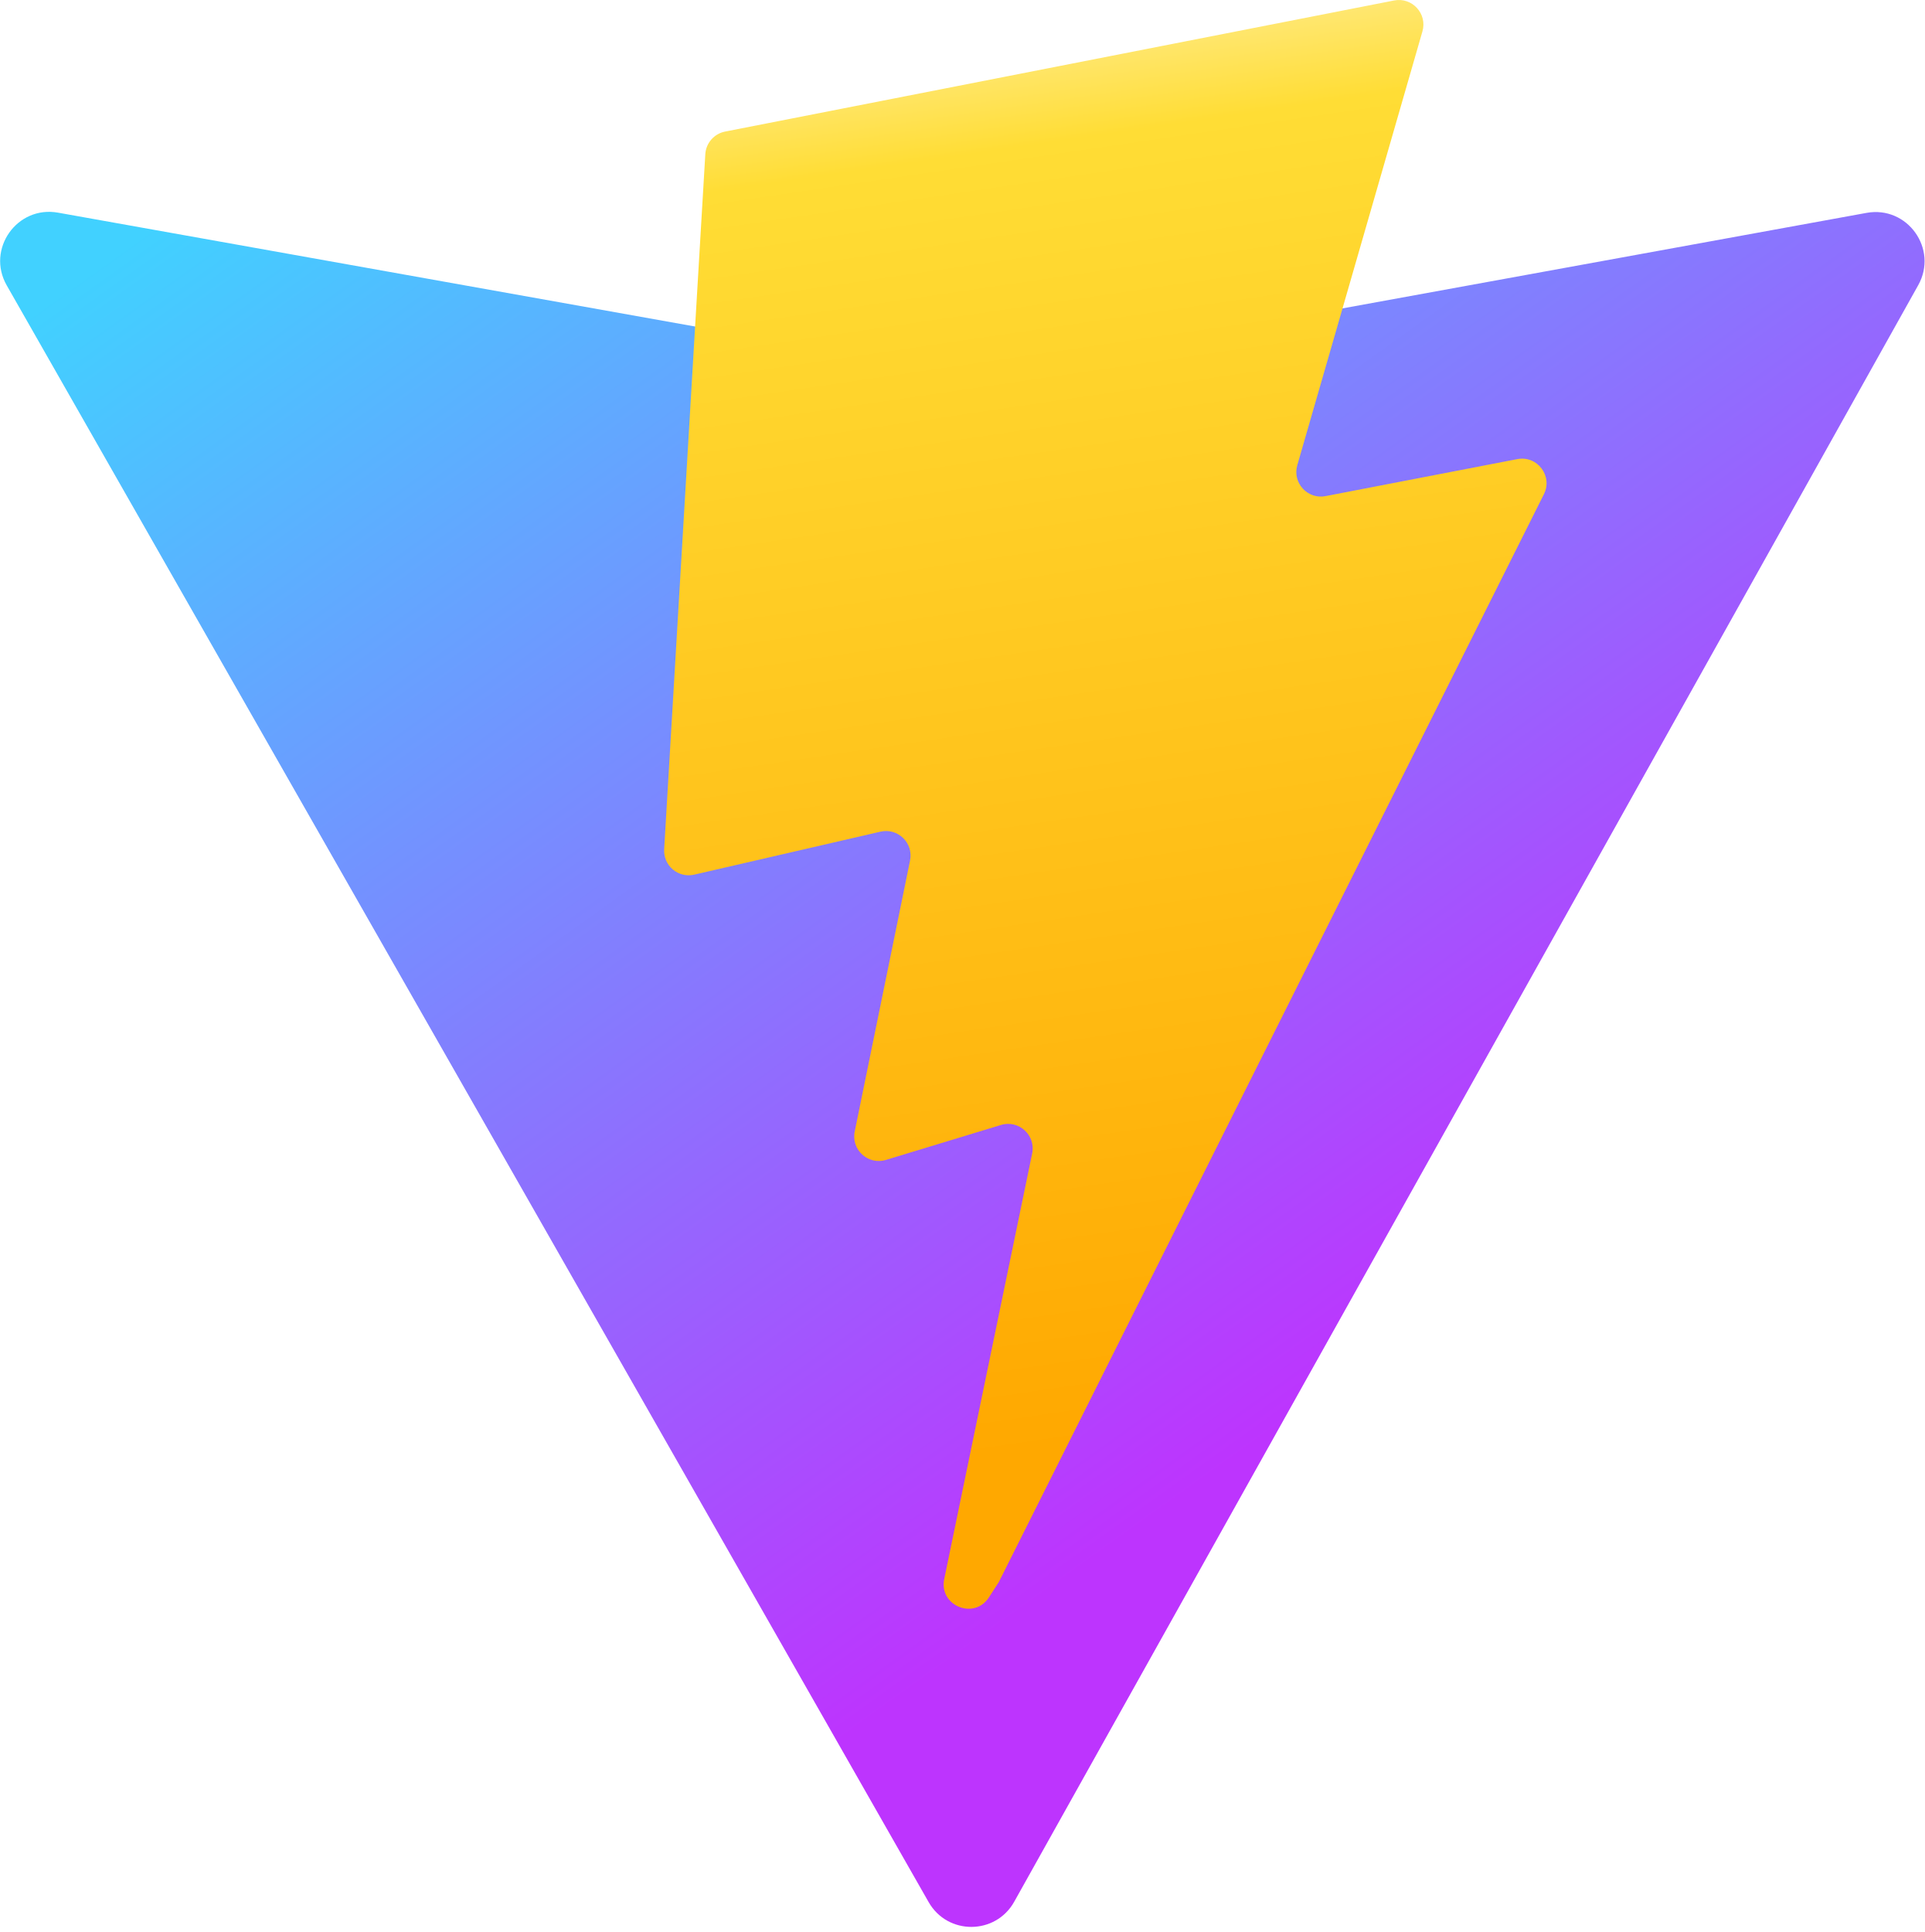
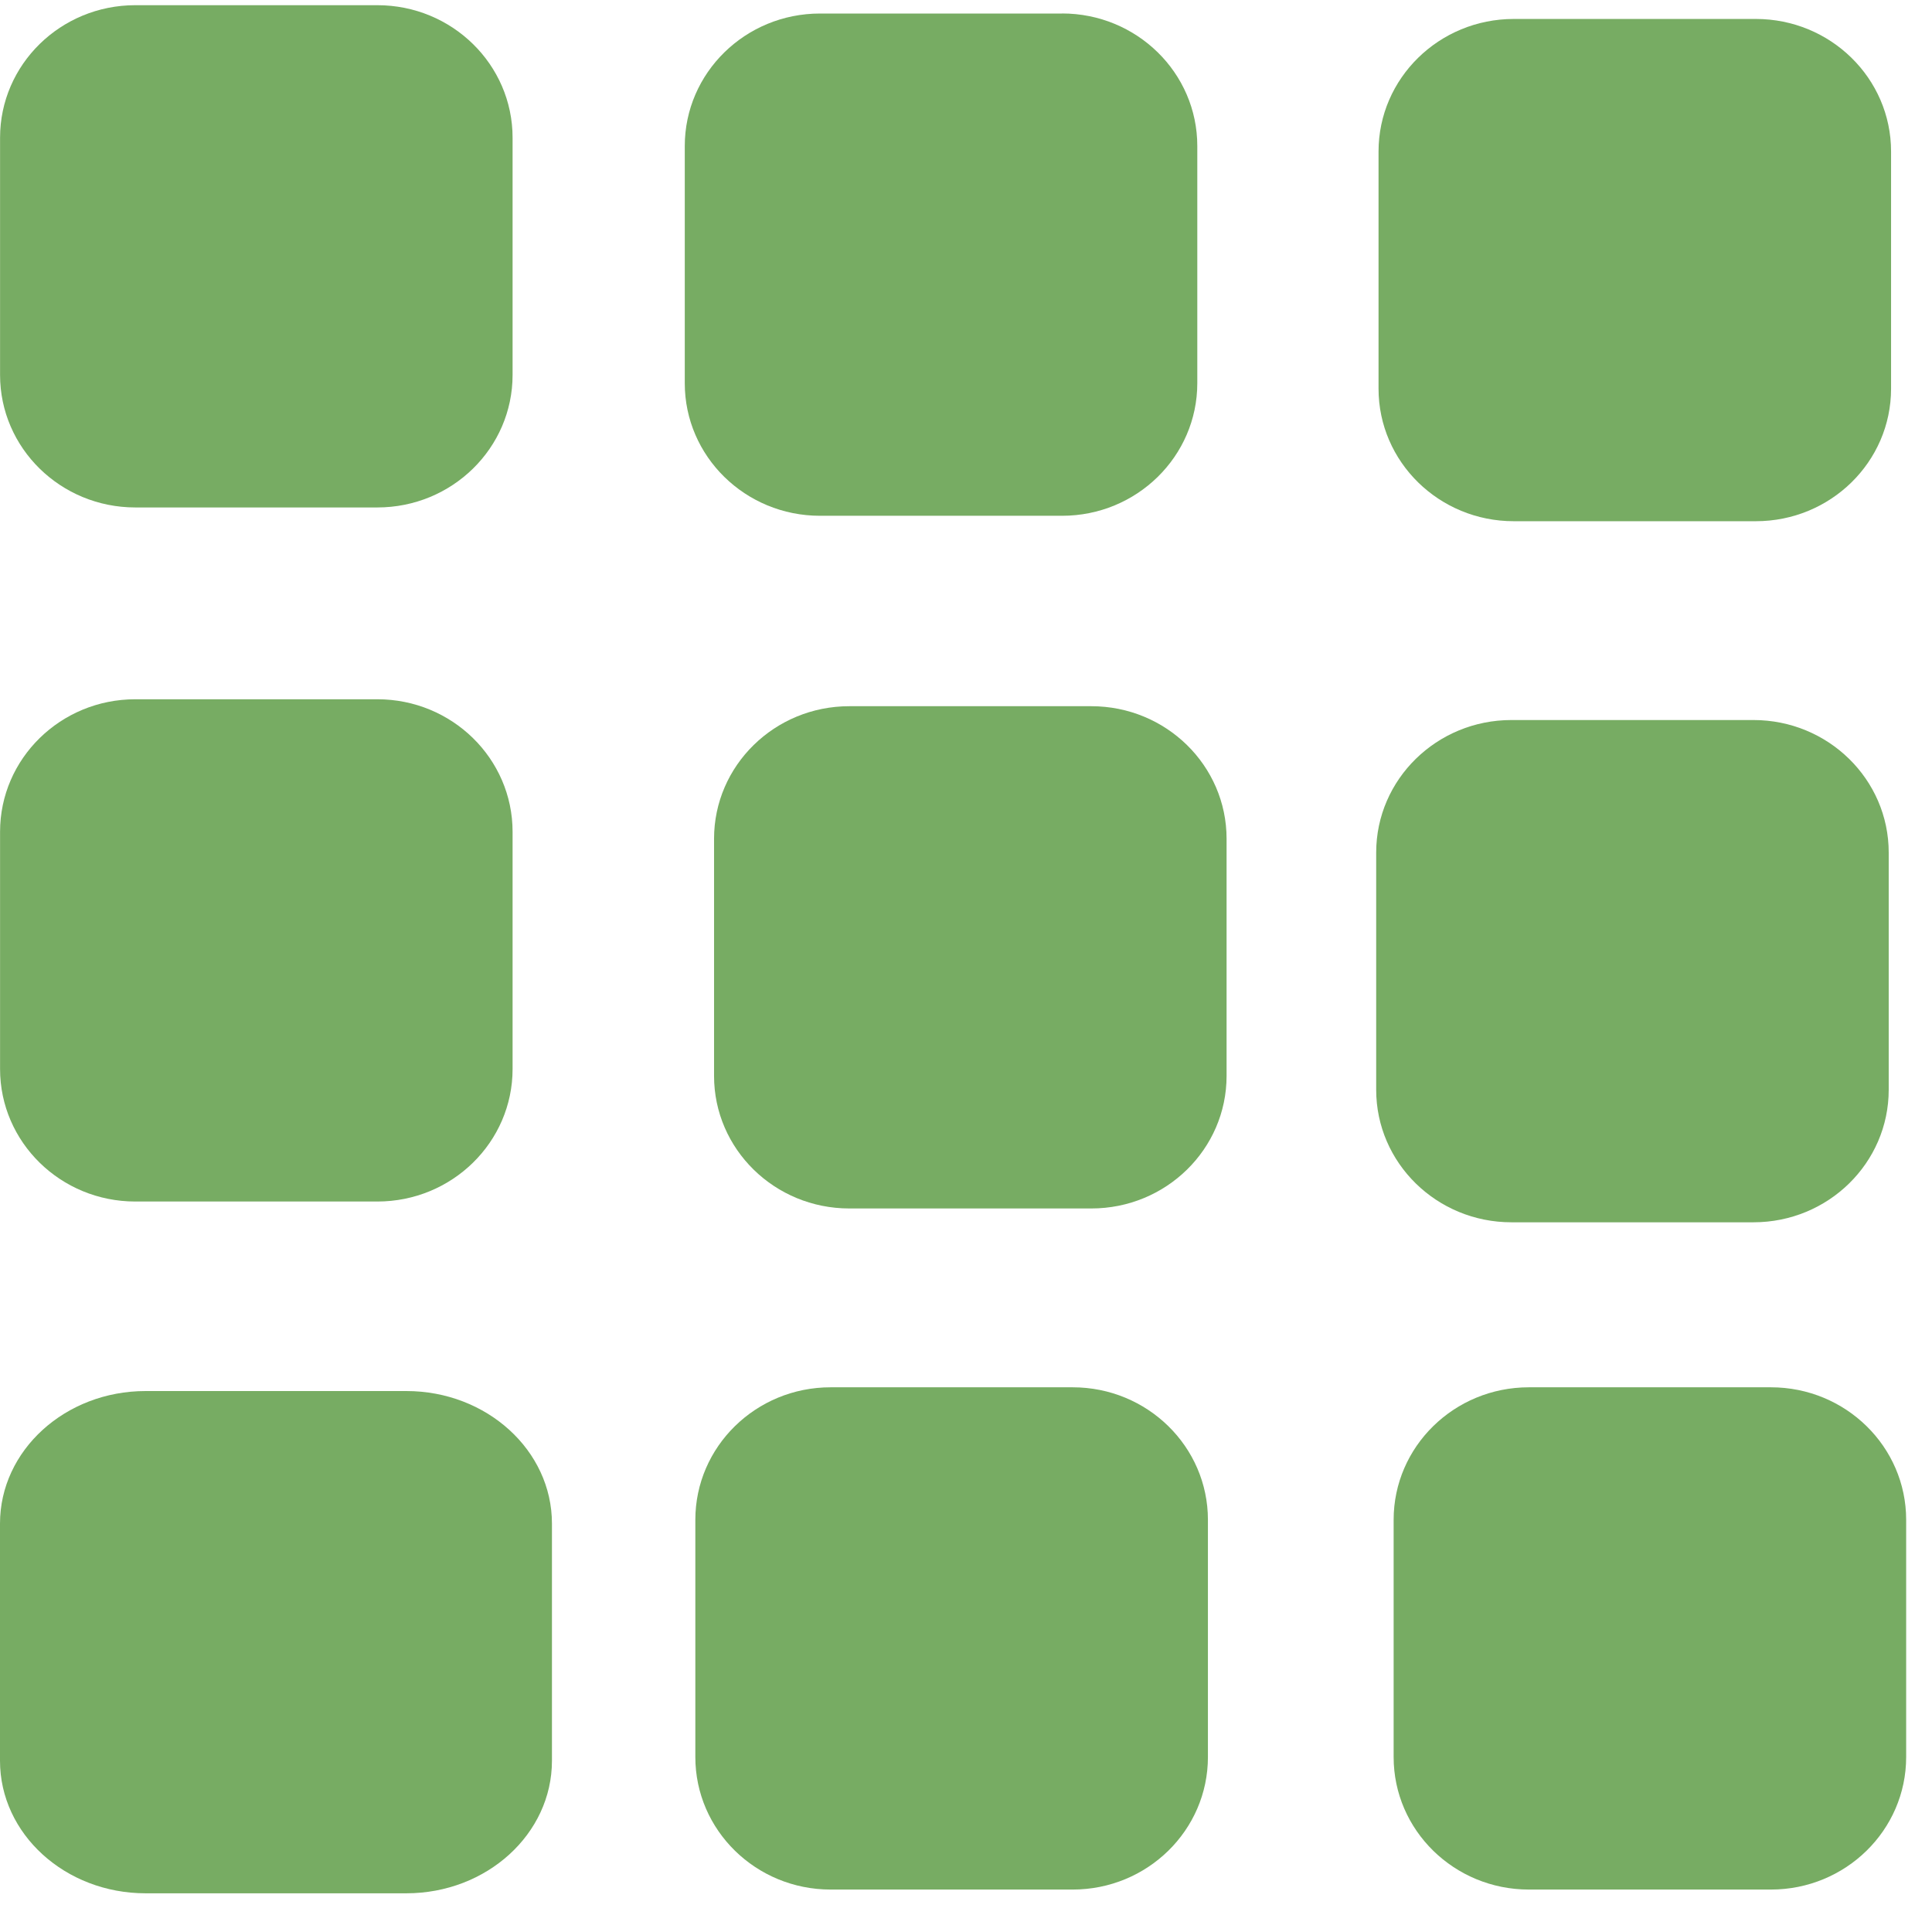
- <svg xmlns="http://www.w3.org/2000/svg" aria-hidden="true" role="img" class="iconify iconify--logos" width="31.88" height="32" preserveAspectRatio="xMidYMid meet" viewBox="0 0 256 257">
-   <defs>
-     <linearGradient id="IconifyId1813088fe1fbc01fb466" x1="-.828%" x2="57.636%" y1="7.652%" y2="78.411%">
-       <stop offset="0%" stop-color="#41D1FF" />
-       <stop offset="100%" stop-color="#BD34FE" />
-     </linearGradient>
-     <linearGradient id="IconifyId1813088fe1fbc01fb467" x1="43.376%" x2="50.316%" y1="2.242%" y2="89.03%">
-       <stop offset="0%" stop-color="#FFEA83" />
-       <stop offset="8.333%" stop-color="#FFDD35" />
-       <stop offset="100%" stop-color="#FFA800" />
-     </linearGradient>
-   </defs>
-   <path fill="url(#IconifyId1813088fe1fbc01fb466)" d="M255.153 37.938L134.897 252.976c-2.483 4.44-8.862 4.466-11.382.048L.875 37.958c-2.746-4.814 1.371-10.646 6.827-9.67l120.385 21.517a6.537 6.537 0 0 0 2.322-.004l117.867-21.483c5.438-.991 9.574 4.796 6.877 9.62Z" />
-   <path fill="url(#IconifyId1813088fe1fbc01fb467)" d="M185.432.063L96.44 17.501a3.268 3.268 0 0 0-2.634 3.014l-5.474 92.456a3.268 3.268 0 0 0 3.997 3.378l24.777-5.718c2.318-.535 4.413 1.507 3.936 3.838l-7.361 36.047c-.495 2.426 1.782 4.5 4.151 3.78l15.304-4.649c2.372-.72 4.652 1.36 4.15 3.788l-11.698 56.621c-.732 3.542 3.979 5.473 5.943 2.437l1.313-2.028l72.516-144.72c1.215-2.423-.88-5.186-3.54-4.672l-25.505 4.922c-2.396.462-4.435-1.77-3.759-4.114l16.646-57.705c.677-2.35-1.37-4.583-3.769-4.113Z" />
+ <svg xmlns="http://www.w3.org/2000/svg" version="1.1" width="32" height="32" viewBox="0 0 32 32">
+   <path fill="#77ac63" d="M29.082 0.314h-4.009c-1.237 0-2.24 0.983-2.24 2.195v3.929c0 1.212 1.003 2.195 2.24 2.195h4.009c1.237 0 2.24-0.983 2.24-2.195v-3.929c0-1.212-1.003-2.195-2.24-2.195z" />
+   <path fill="#77ac63" d="M6.73 23.040h-4.318c-1.332 0-2.412 0.983-2.412 2.195v3.929c0 1.213 1.080 2.195 2.412 2.195h4.318c1.332 0 2.412-0.983 2.412-2.195v-3.929c0-1.212-1.080-2.195-2.412-2.195z" />
+   <path fill="#77ac63" d="M6.25 11.582h-4.009c-1.237 0-2.24 0.983-2.24 2.195v3.929c0 1.212 1.003 2.195 2.24 2.195h4.009c1.237 0 2.24-0.983 2.24-2.195v-3.929c0-1.212-1.003-2.195-2.24-2.195z" />
+   <path fill="#77ac63" d="M17.766 22.978h-4.009c-1.237 0-2.24 0.983-2.24 2.195l-0 3.929c0 1.212 1.003 2.195 2.241 2.195h4.009c1.237 0 2.24-0.983 2.24-2.195v-3.929c0-1.212-1.003-2.195-2.24-2.195z" />
+   <path fill="#77ac63" d="M6.25 0.086h-4.009c-1.237 0-2.24 0.983-2.24 2.195v3.929c0 1.212 1.003 2.195 2.24 2.195h4.009c1.237 0 2.24-0.983 2.24-2.195v-3.929c0-1.212-1.003-2.195-2.24-2.195z" />
+   <path fill="#77ac63" d="M18.076 11.697h-4.009c-1.237 0-2.24 0.983-2.24 2.195v3.929c0 1.212 1.003 2.195 2.24 2.195h4.009c1.237 0 2.24-0.983 2.24-2.195v-3.929c0-1.212-1.003-2.195-2.24-2.195z" />
+   <path fill="#77ac63" d="M29.333 22.978h-4.010c-1.237 0-2.24 0.983-2.24 2.195v3.929c0 1.212 1.003 2.195 2.24 2.195h4.009c1.237 0 2.24-0.983 2.24-2.195v-3.929c0-1.212-1.003-2.195-2.24-2.195z" />
+   <path fill="#77ac63" d="M17.591 0.224h-4.009c-1.237 0-2.24 0.983-2.24 2.195v3.929c0 1.212 1.003 2.195 2.24 2.195h4.009c1.237 0 2.24-0.984 2.24-2.196v-3.929c0-1.212-1.003-2.195-2.24-2.195z" />
+   <path fill="#77ac63" d="M29.044 11.926h-4.010c-1.237 0-2.24 0.983-2.24 2.195v3.929c0 1.212 1.003 2.195 2.24 2.195h4.009c1.237 0 2.24-0.983 2.24-2.195v-3.929c0-1.212-1.003-2.195-2.24-2.195z" />
</svg>
